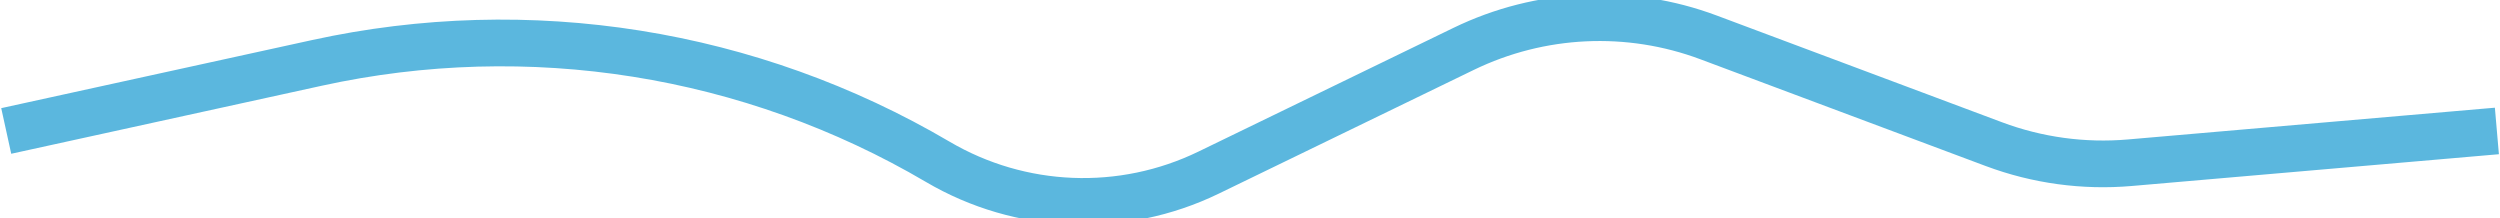
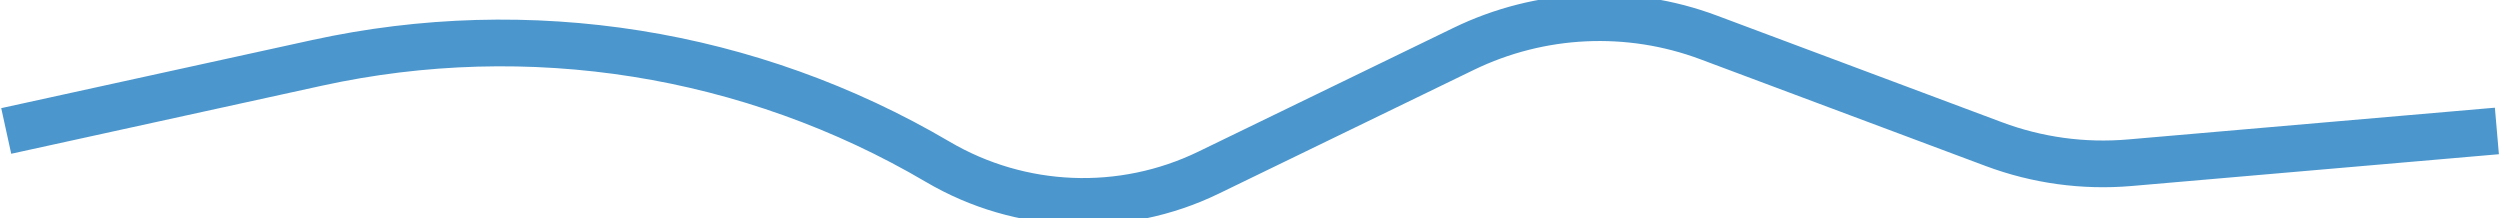
<svg xmlns="http://www.w3.org/2000/svg" width="803" height="70" viewBox="0 0 803 70" fill="none">
-   <path d="M2 42.063L101.775 20.207C169.878 5.288 241.103 16.633 301.202 51.971V51.971C327.794 67.607 360.442 68.911 388.197 55.446L470.112 15.705C494.732 3.76 523.172 2.427 548.802 12.016L640.434 46.299C654.364 51.511 669.281 53.55 684.098 52.267L802 42.063" stroke="#5bb7de" stroke-width="15" />
+   <path d="M2 42.063L101.775 20.207C169.878 5.288 241.103 16.633 301.202 51.971V51.971C327.794 67.607 360.442 68.911 388.197 55.446L470.112 15.705C494.732 3.76 523.172 2.427 548.802 12.016L640.434 46.299C654.364 51.511 669.281 53.55 684.098 52.267L802 42.063" stroke="#4B96CD" stroke-width="15" />
</svg>
